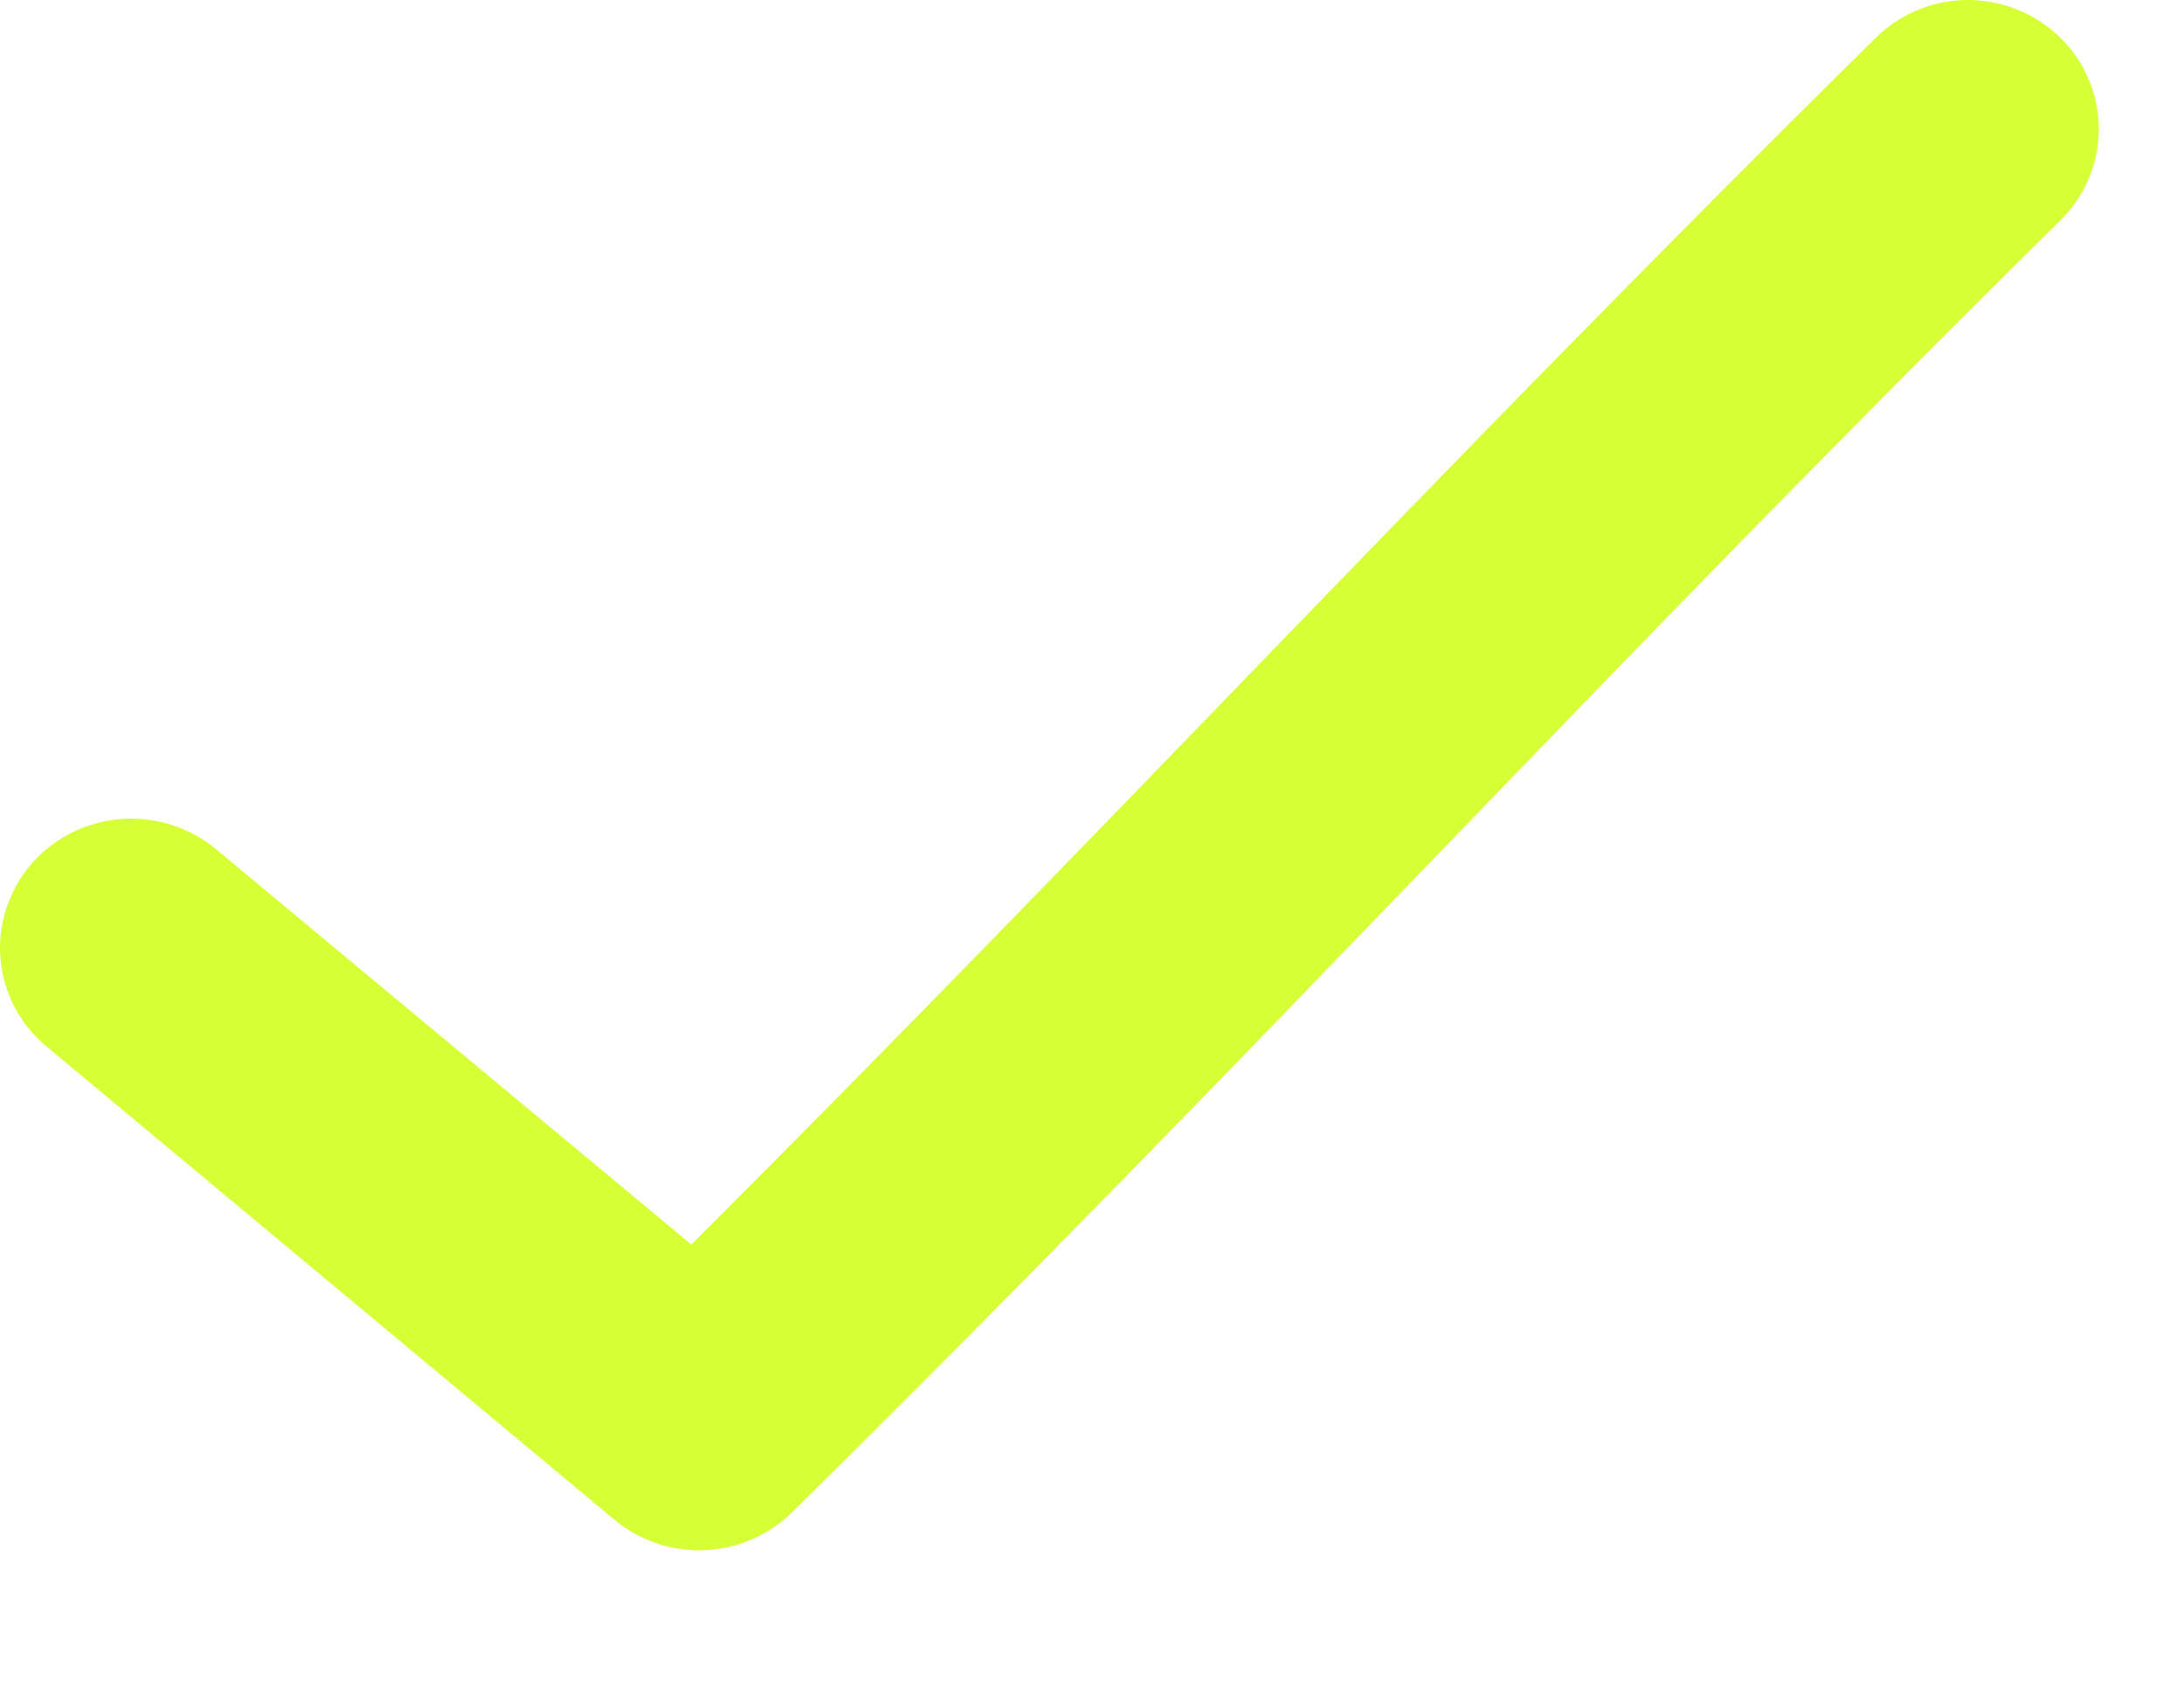
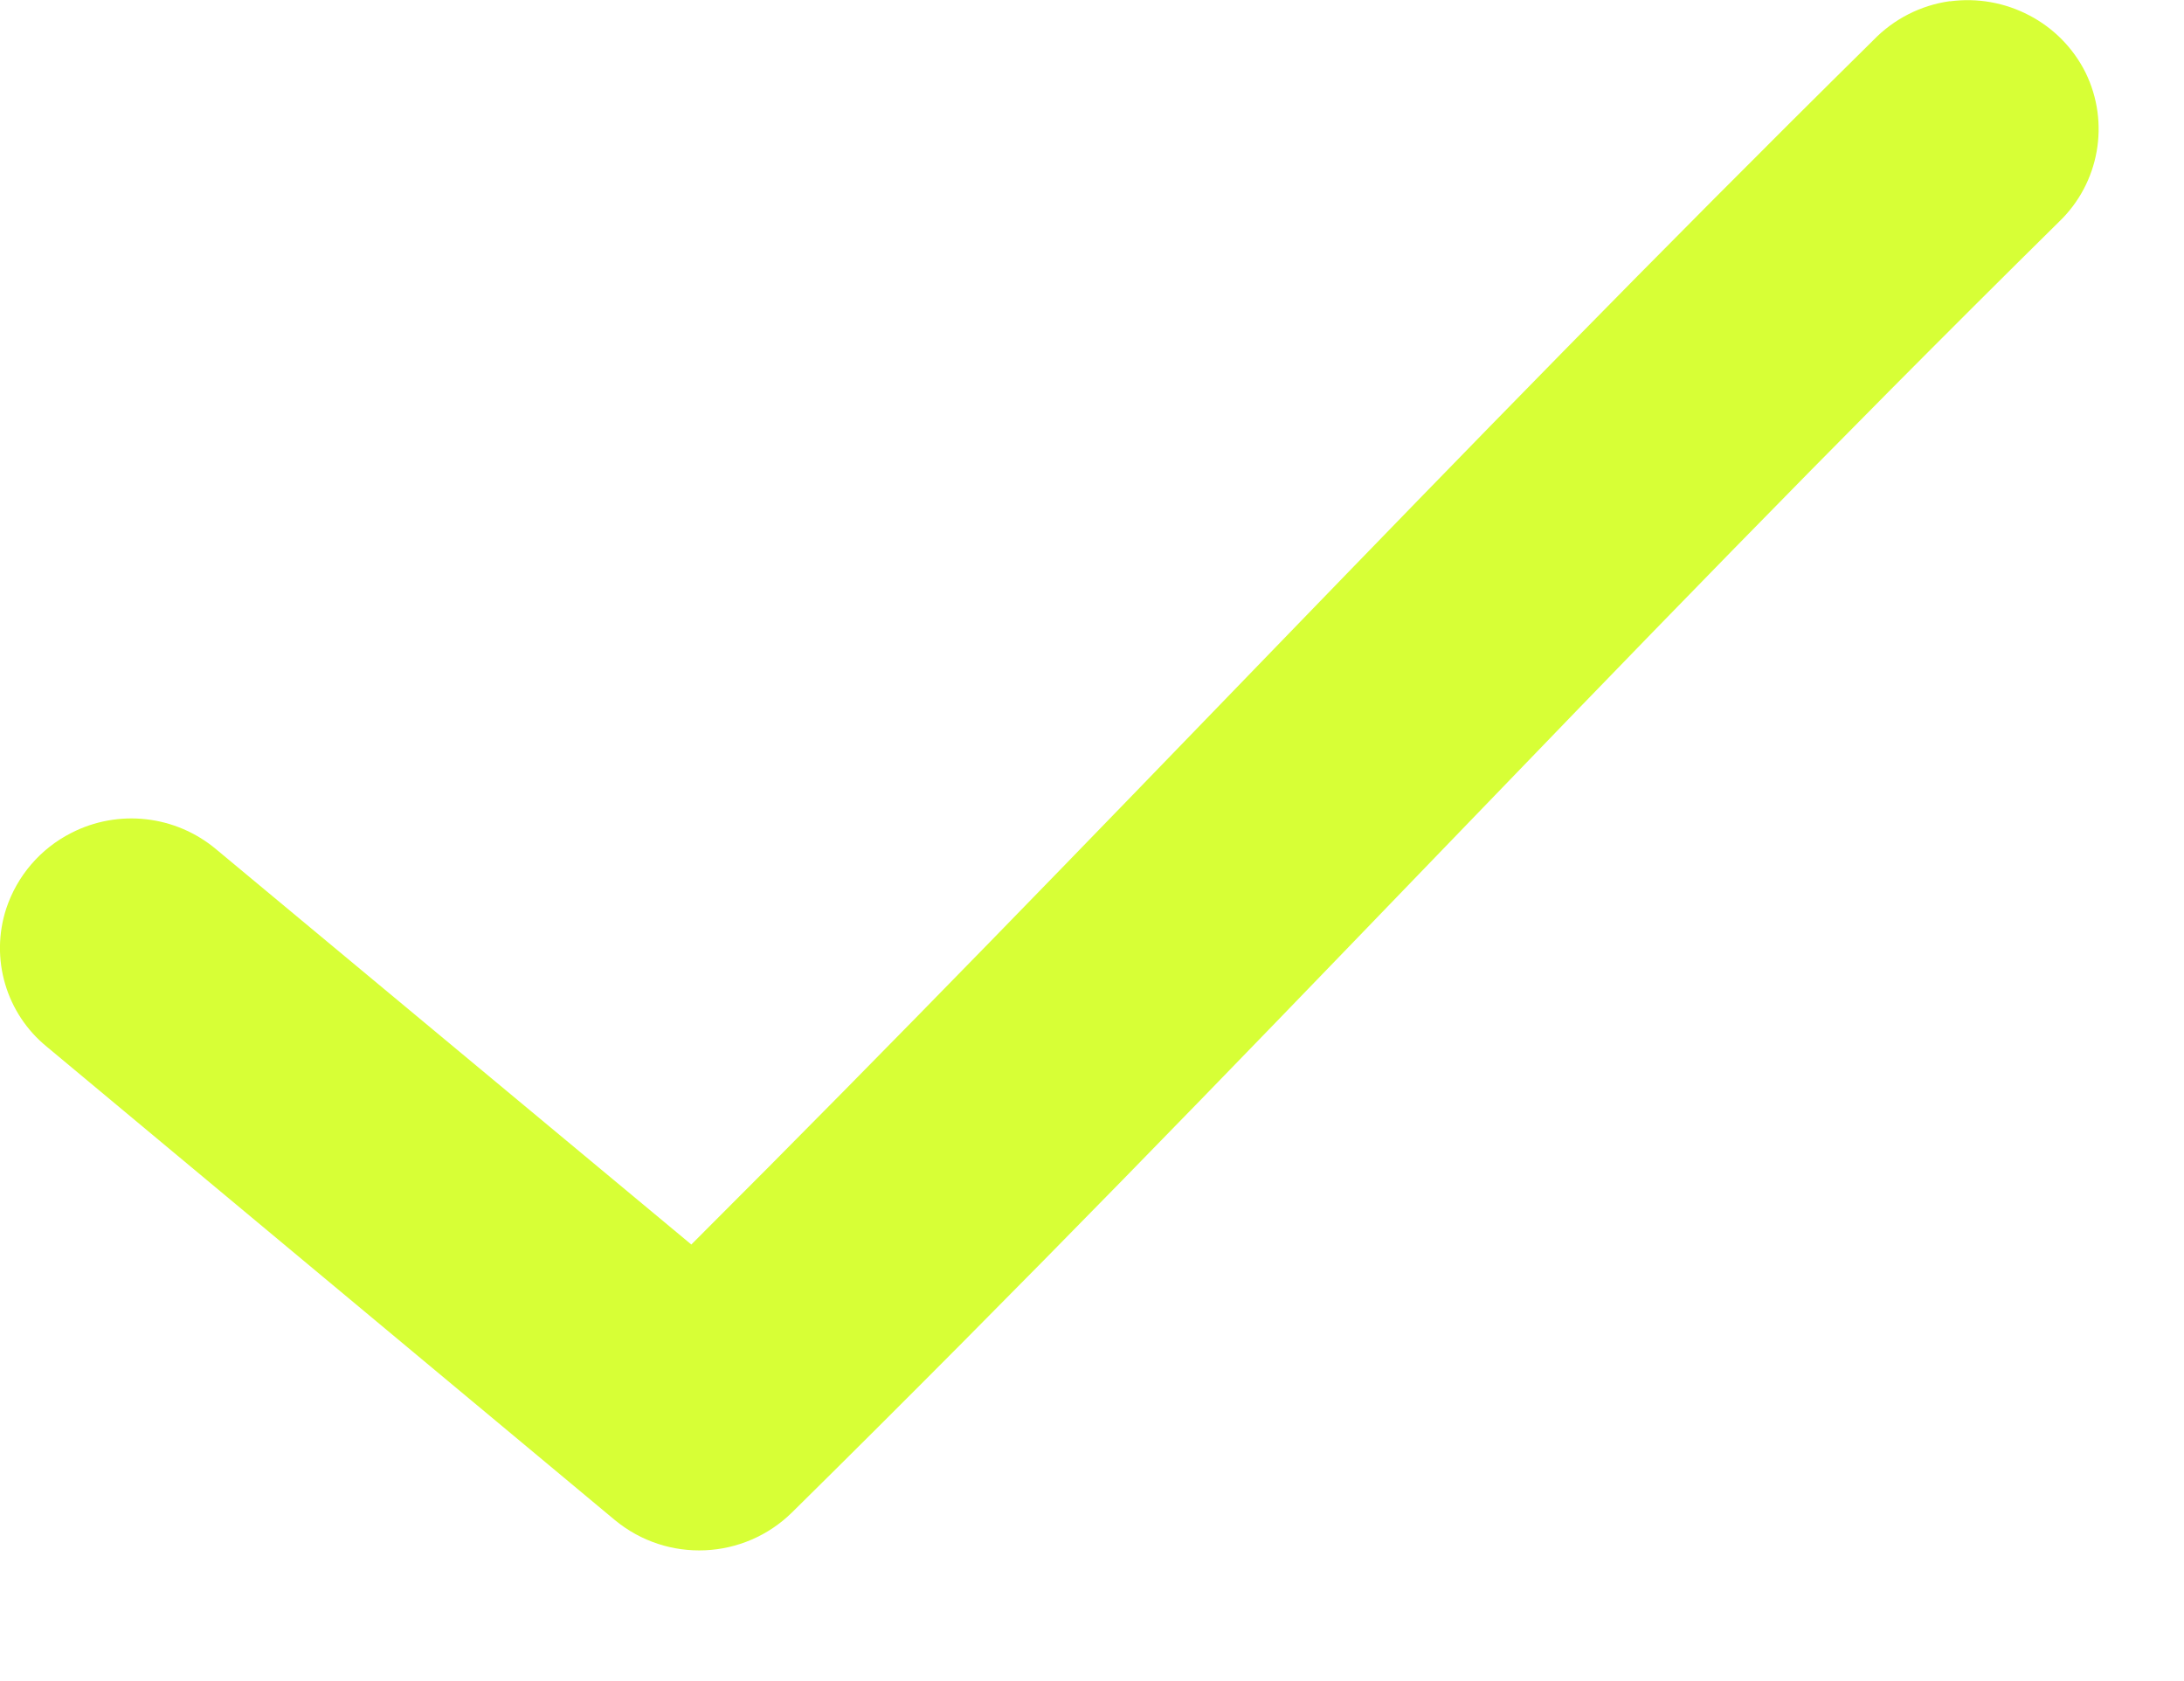
- <svg xmlns="http://www.w3.org/2000/svg" width="13" height="10" viewBox="0 0 13 10" fill="none">
-   <path d="M11.606 0.007C11.432 0.032 11.272 0.114 11.151 0.239C8.548 2.808 6.599 4.928 4.115 7.407L1.287 5.055C1.209 4.99 1.118 4.94 1.02 4.909C0.922 4.878 0.819 4.866 0.717 4.875C0.614 4.883 0.514 4.911 0.423 4.958C0.332 5.004 0.25 5.068 0.184 5.145C0.118 5.223 0.068 5.312 0.037 5.409C0.005 5.505 -0.006 5.607 0.003 5.708C0.012 5.809 0.041 5.907 0.088 5.997C0.136 6.087 0.201 6.166 0.28 6.231L3.66 9.047C3.81 9.171 4.002 9.235 4.197 9.226C4.393 9.217 4.578 9.136 4.716 8.999C7.505 6.247 9.499 4.04 12.256 1.319C12.374 1.206 12.453 1.06 12.481 0.9C12.509 0.741 12.486 0.577 12.414 0.431C12.342 0.286 12.225 0.167 12.08 0.09C11.935 0.014 11.769 -0.015 11.606 0.007Z" fill="#D7FF36" />
+ <svg xmlns="http://www.w3.org/2000/svg" width="13" height="10" fill="none">
+   <path d="M11.606.007a.784.784 0 0 0-.455.232C8.548 2.808 6.599 4.928 4.115 7.407L1.287 5.055a.785.785 0 0 0-.864-.097.78.78 0 0 0-.386.45.758.758 0 0 0 .243.823l3.38 2.816A.788.788 0 0 0 4.716 9c2.79-2.752 4.783-4.96 7.54-7.68a.764.764 0 0 0 .158-.888.774.774 0 0 0-.334-.34.79.79 0 0 0-.474-.084z" fill="#D7FF36" />
</svg>
